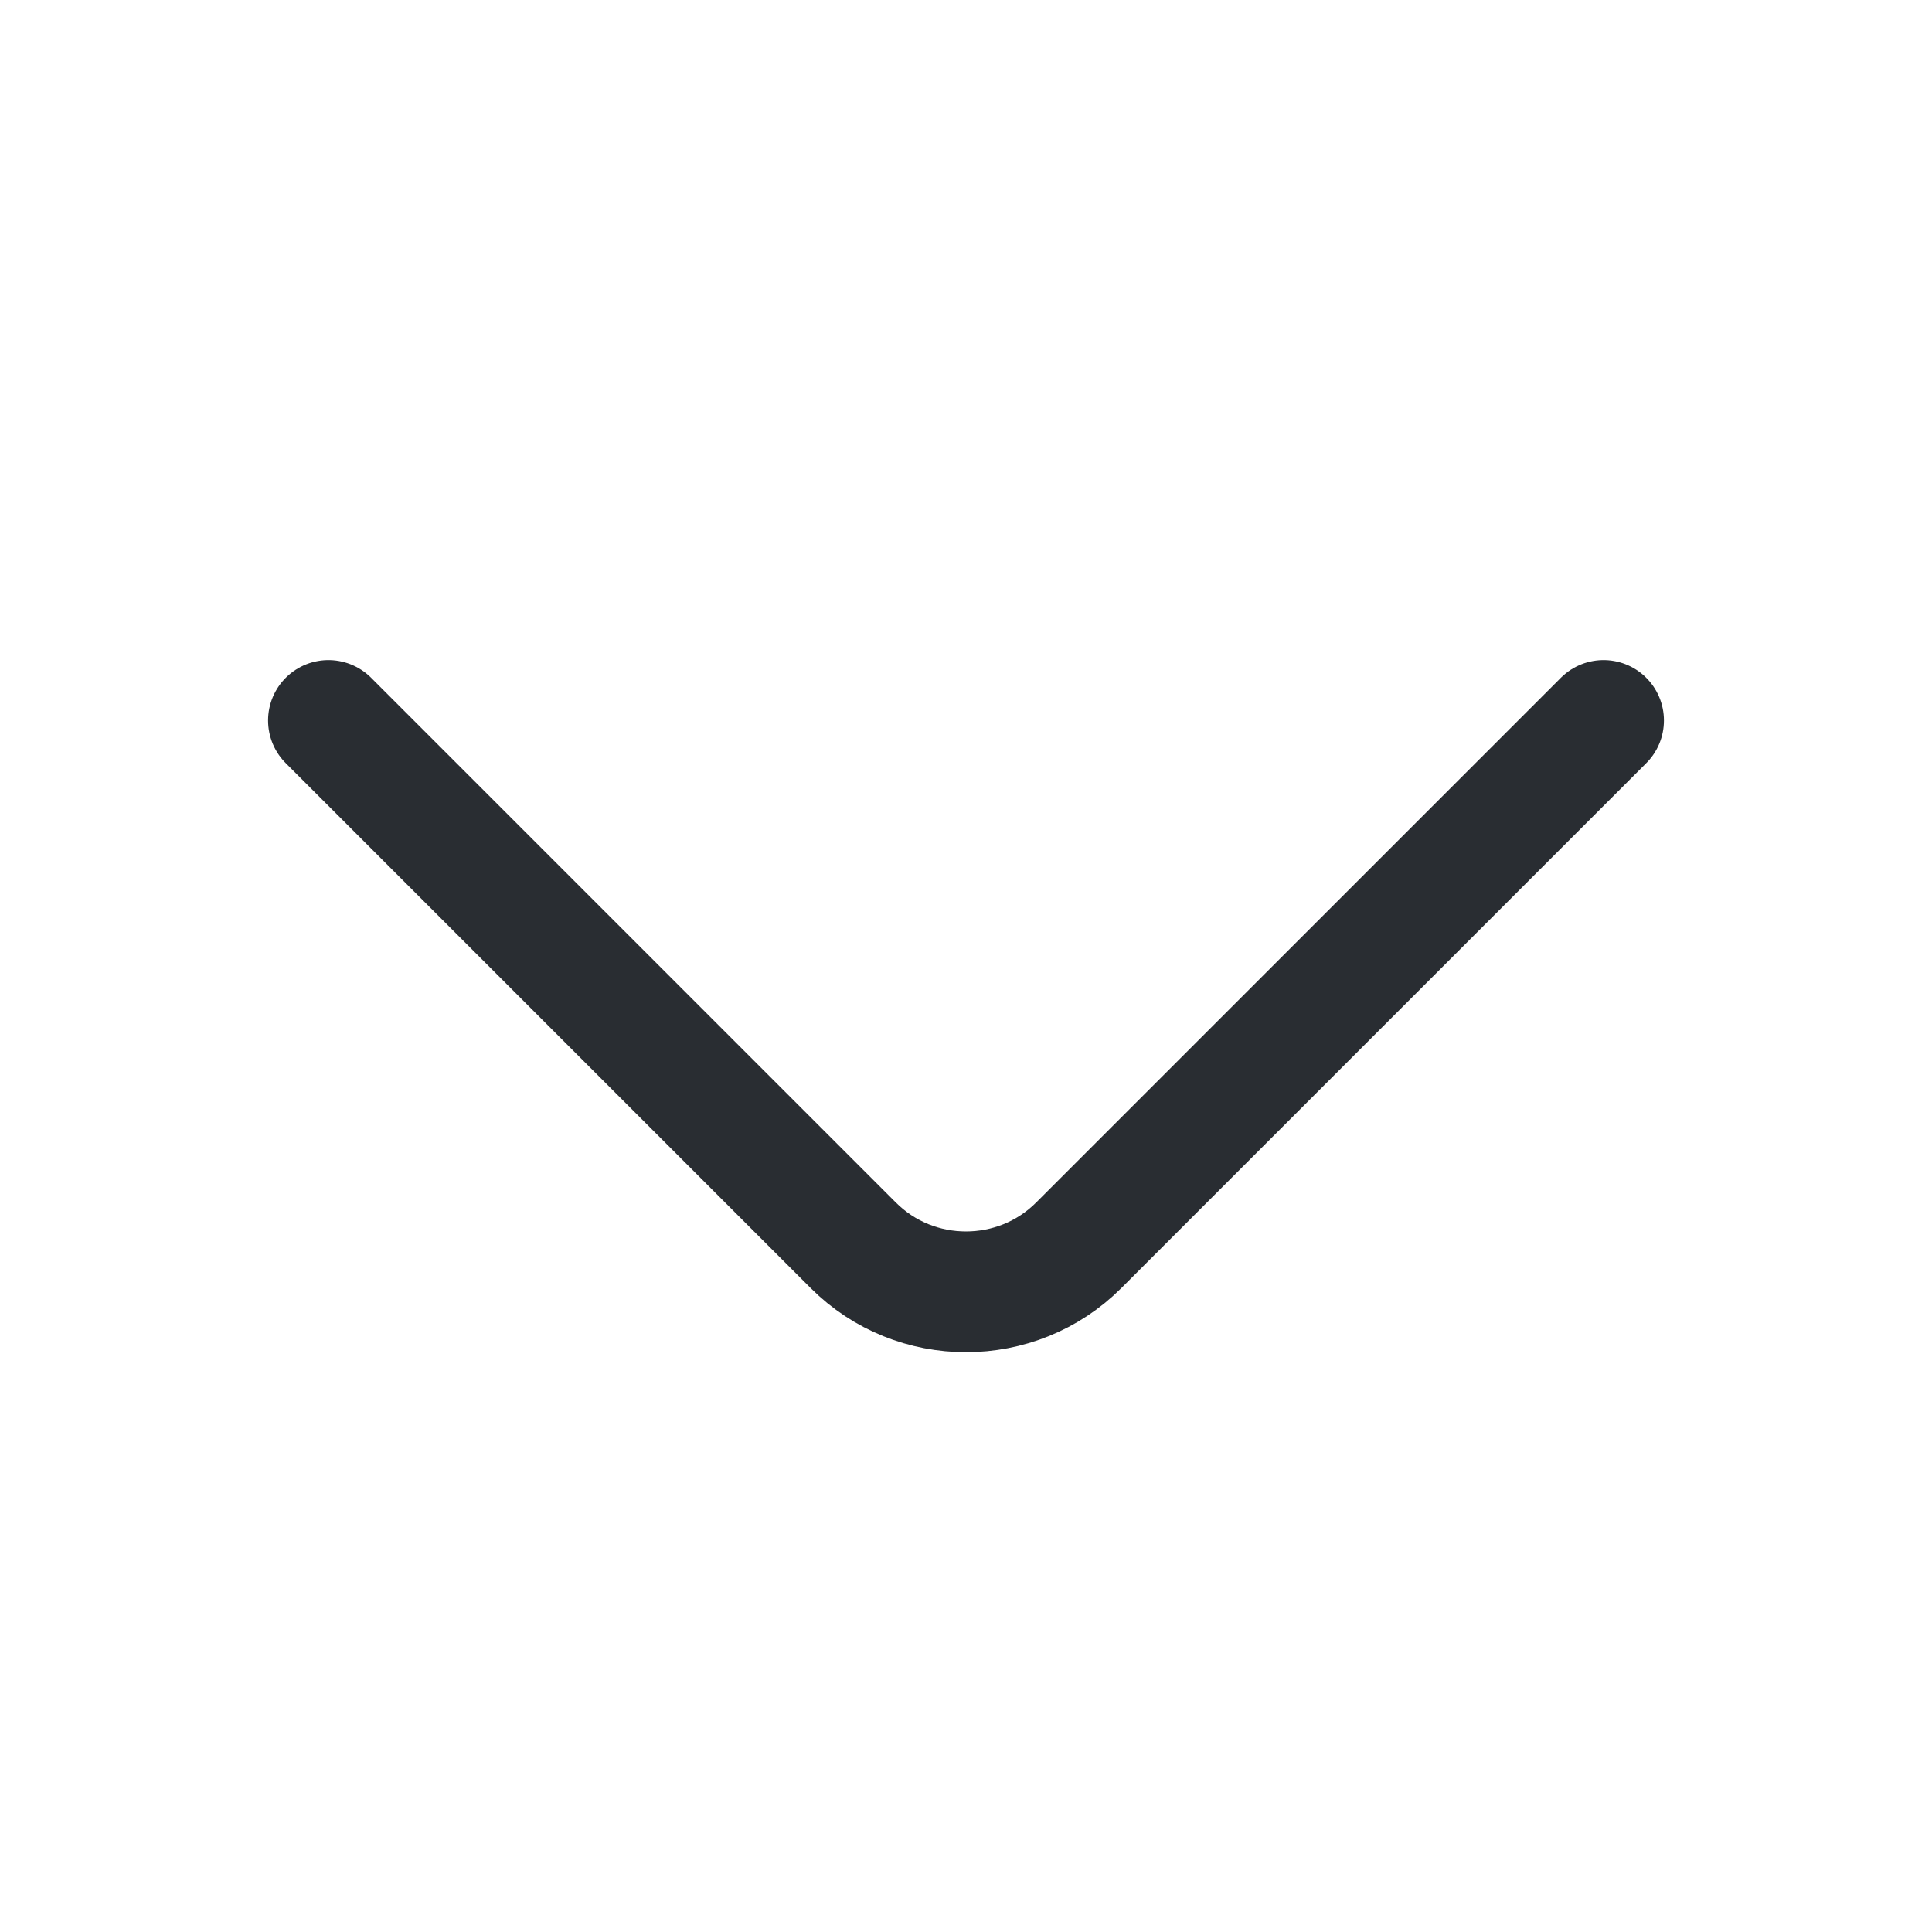
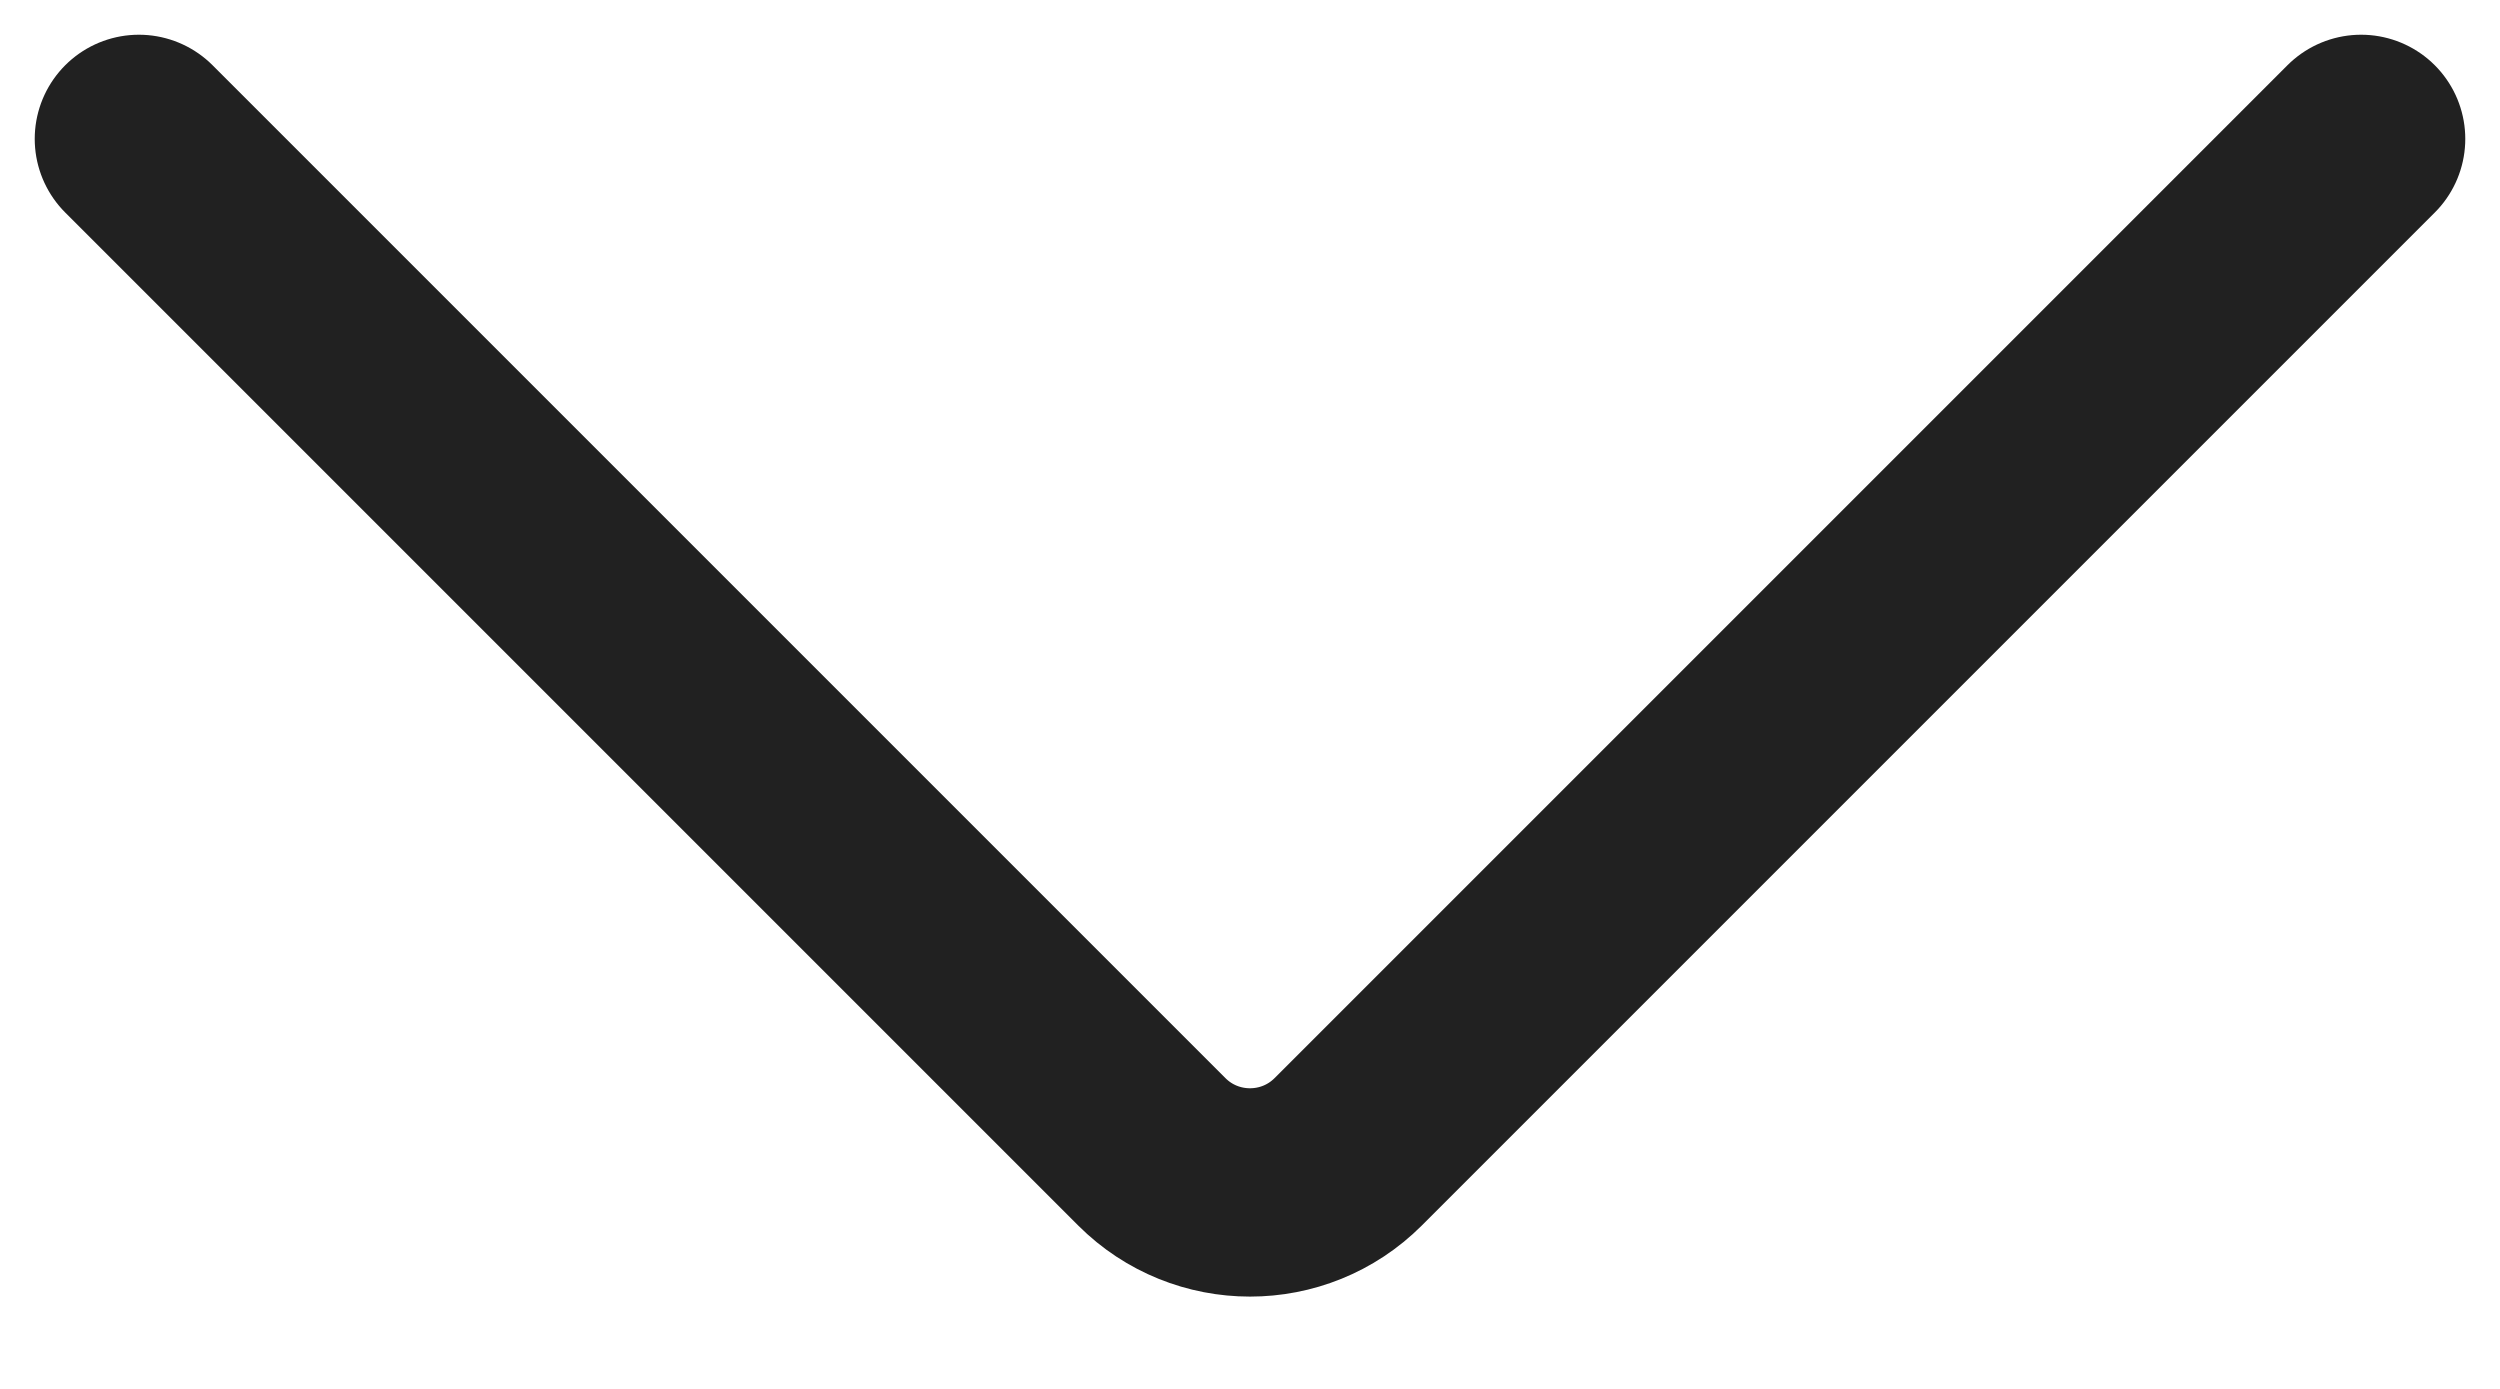
- <svg xmlns="http://www.w3.org/2000/svg" width="24" height="24" viewBox="0 0 24 24" fill="none">
-   <path d="M19.92 8.95L13.4 15.47C12.63 16.24 11.37 16.24 10.6 15.47L4.08 8.95" stroke="#292D32" stroke-width="1.5" stroke-miterlimit="10" stroke-linecap="round" stroke-linejoin="round" />
+ <svg xmlns="http://www.w3.org/2000/svg" width="18" height="10" viewBox="0 0 18 10" fill="none">
+   <path d="M1 1L8.293 8.293C8.683 8.683 9.317 8.683 9.707 8.293L17 1" stroke="#212121" stroke-width="1.5" stroke-linecap="round" stroke-linejoin="round" />
</svg>
